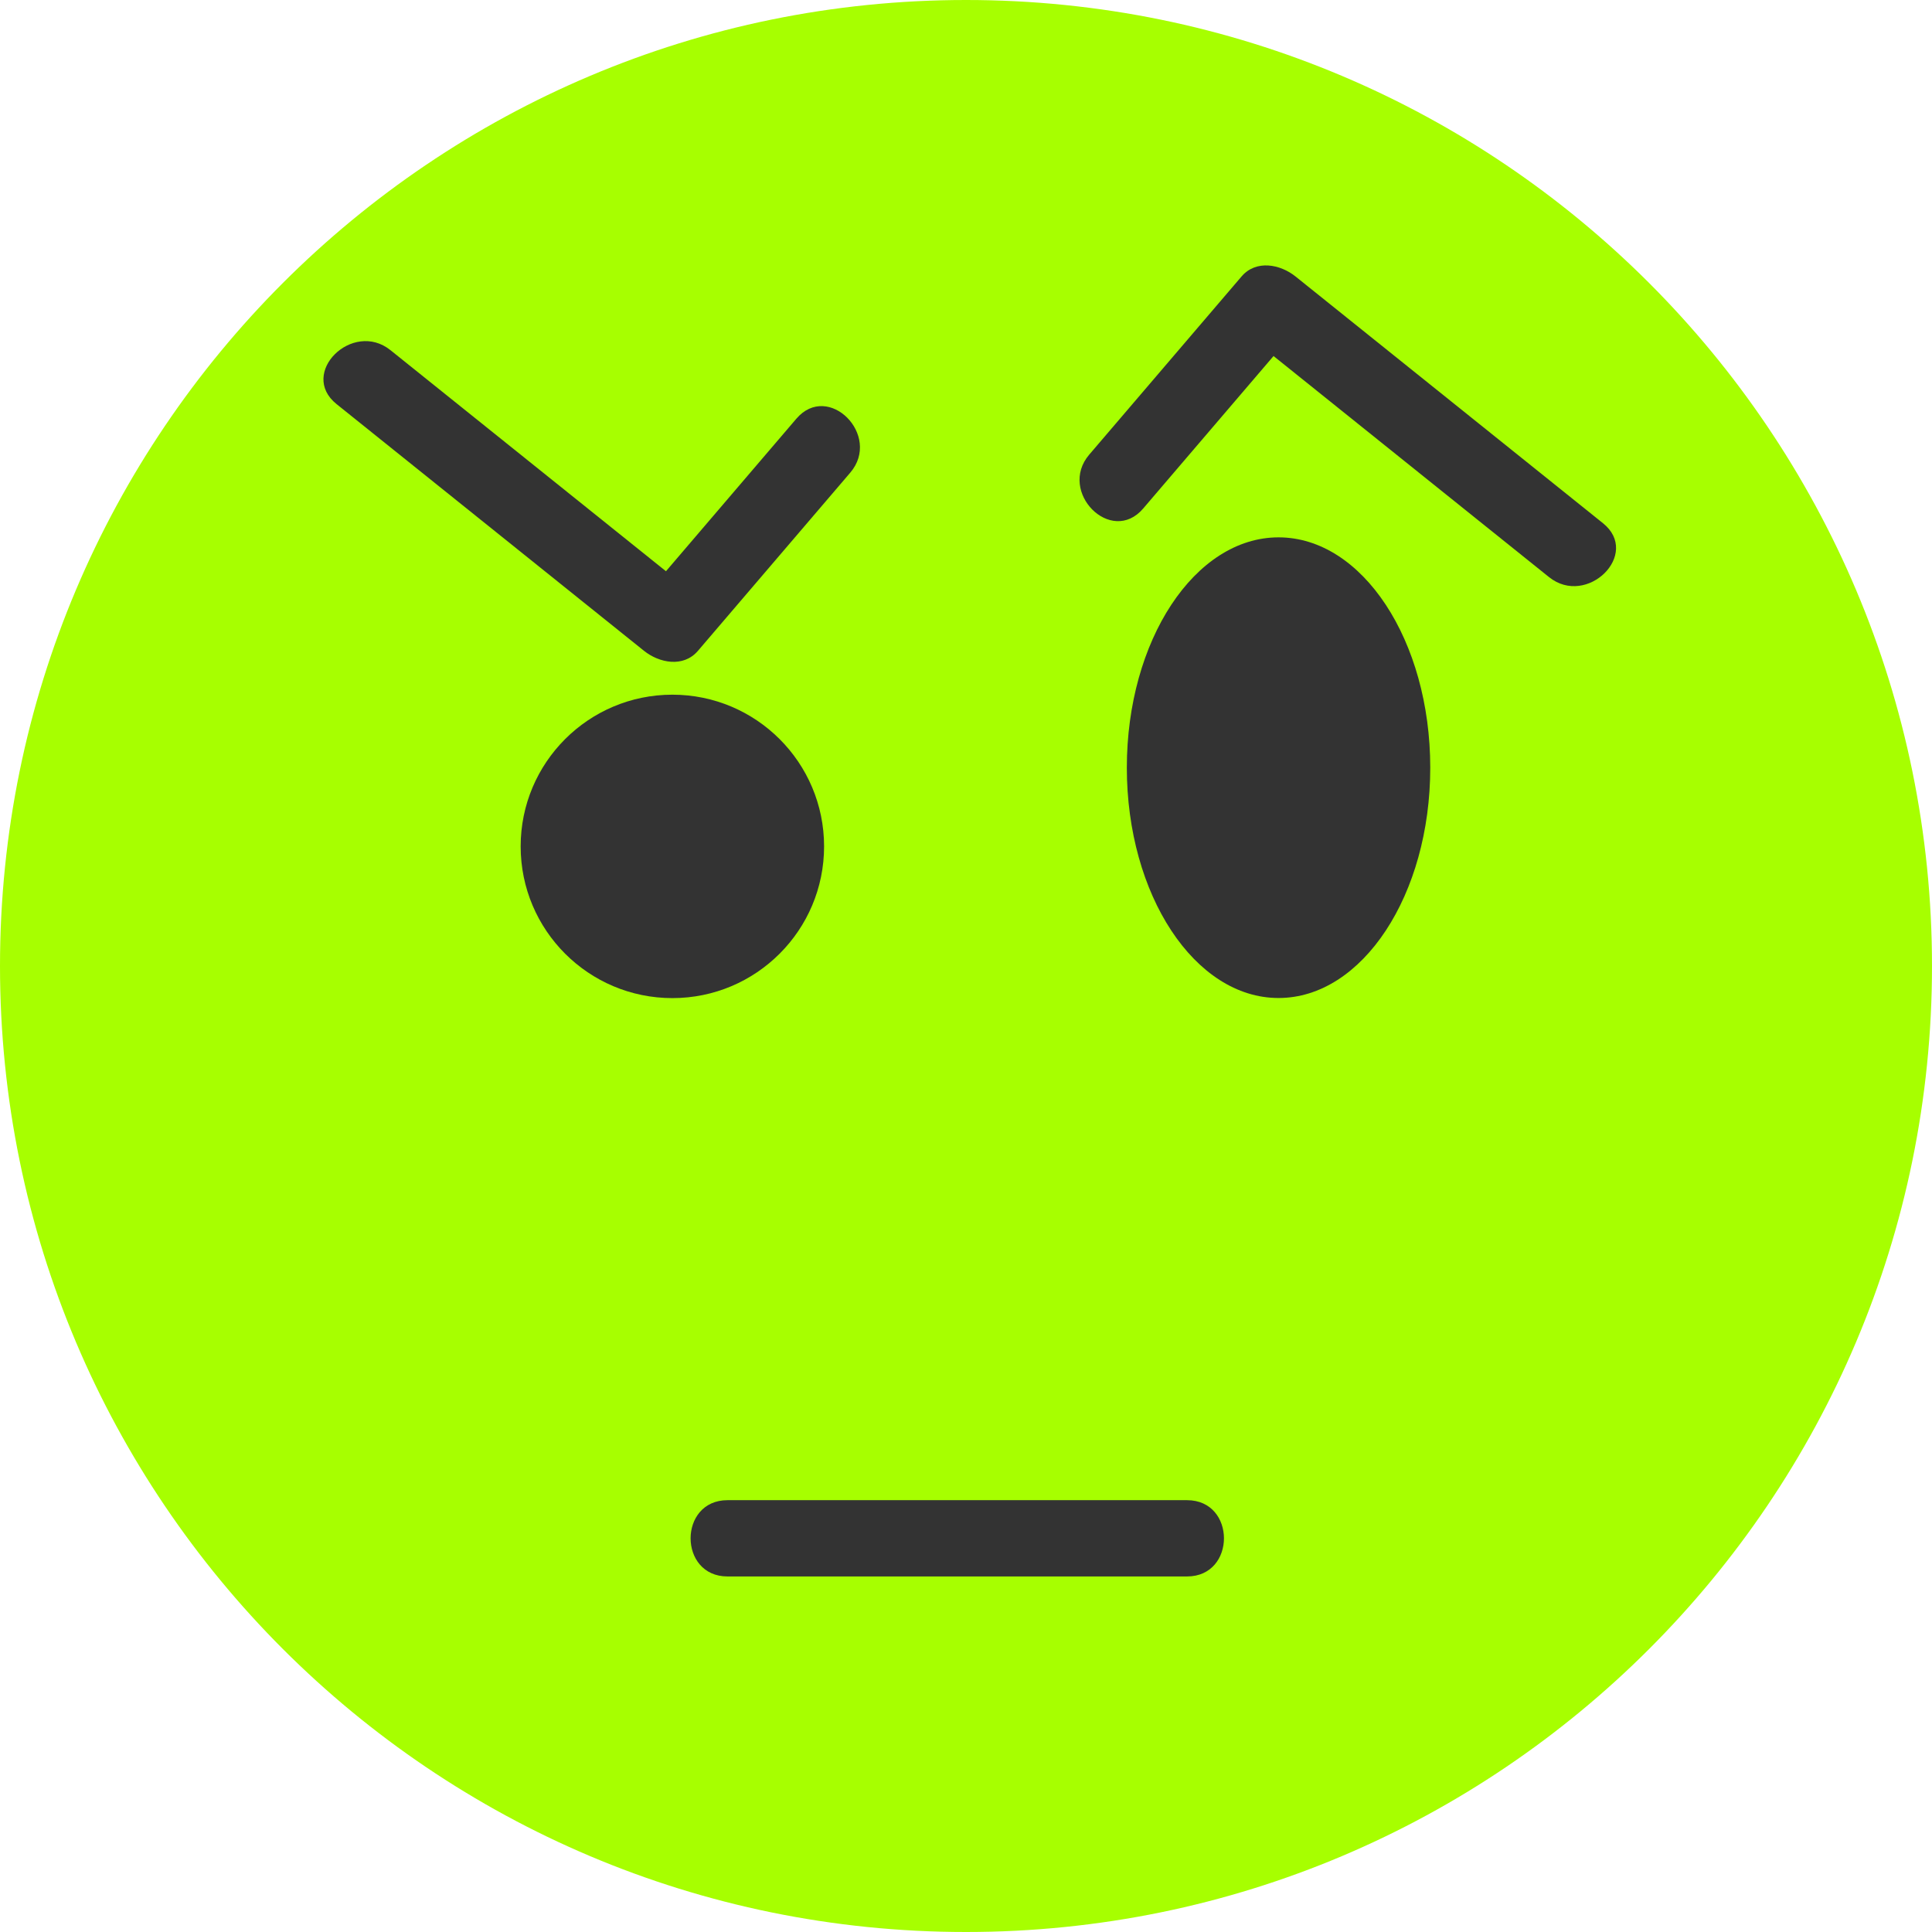
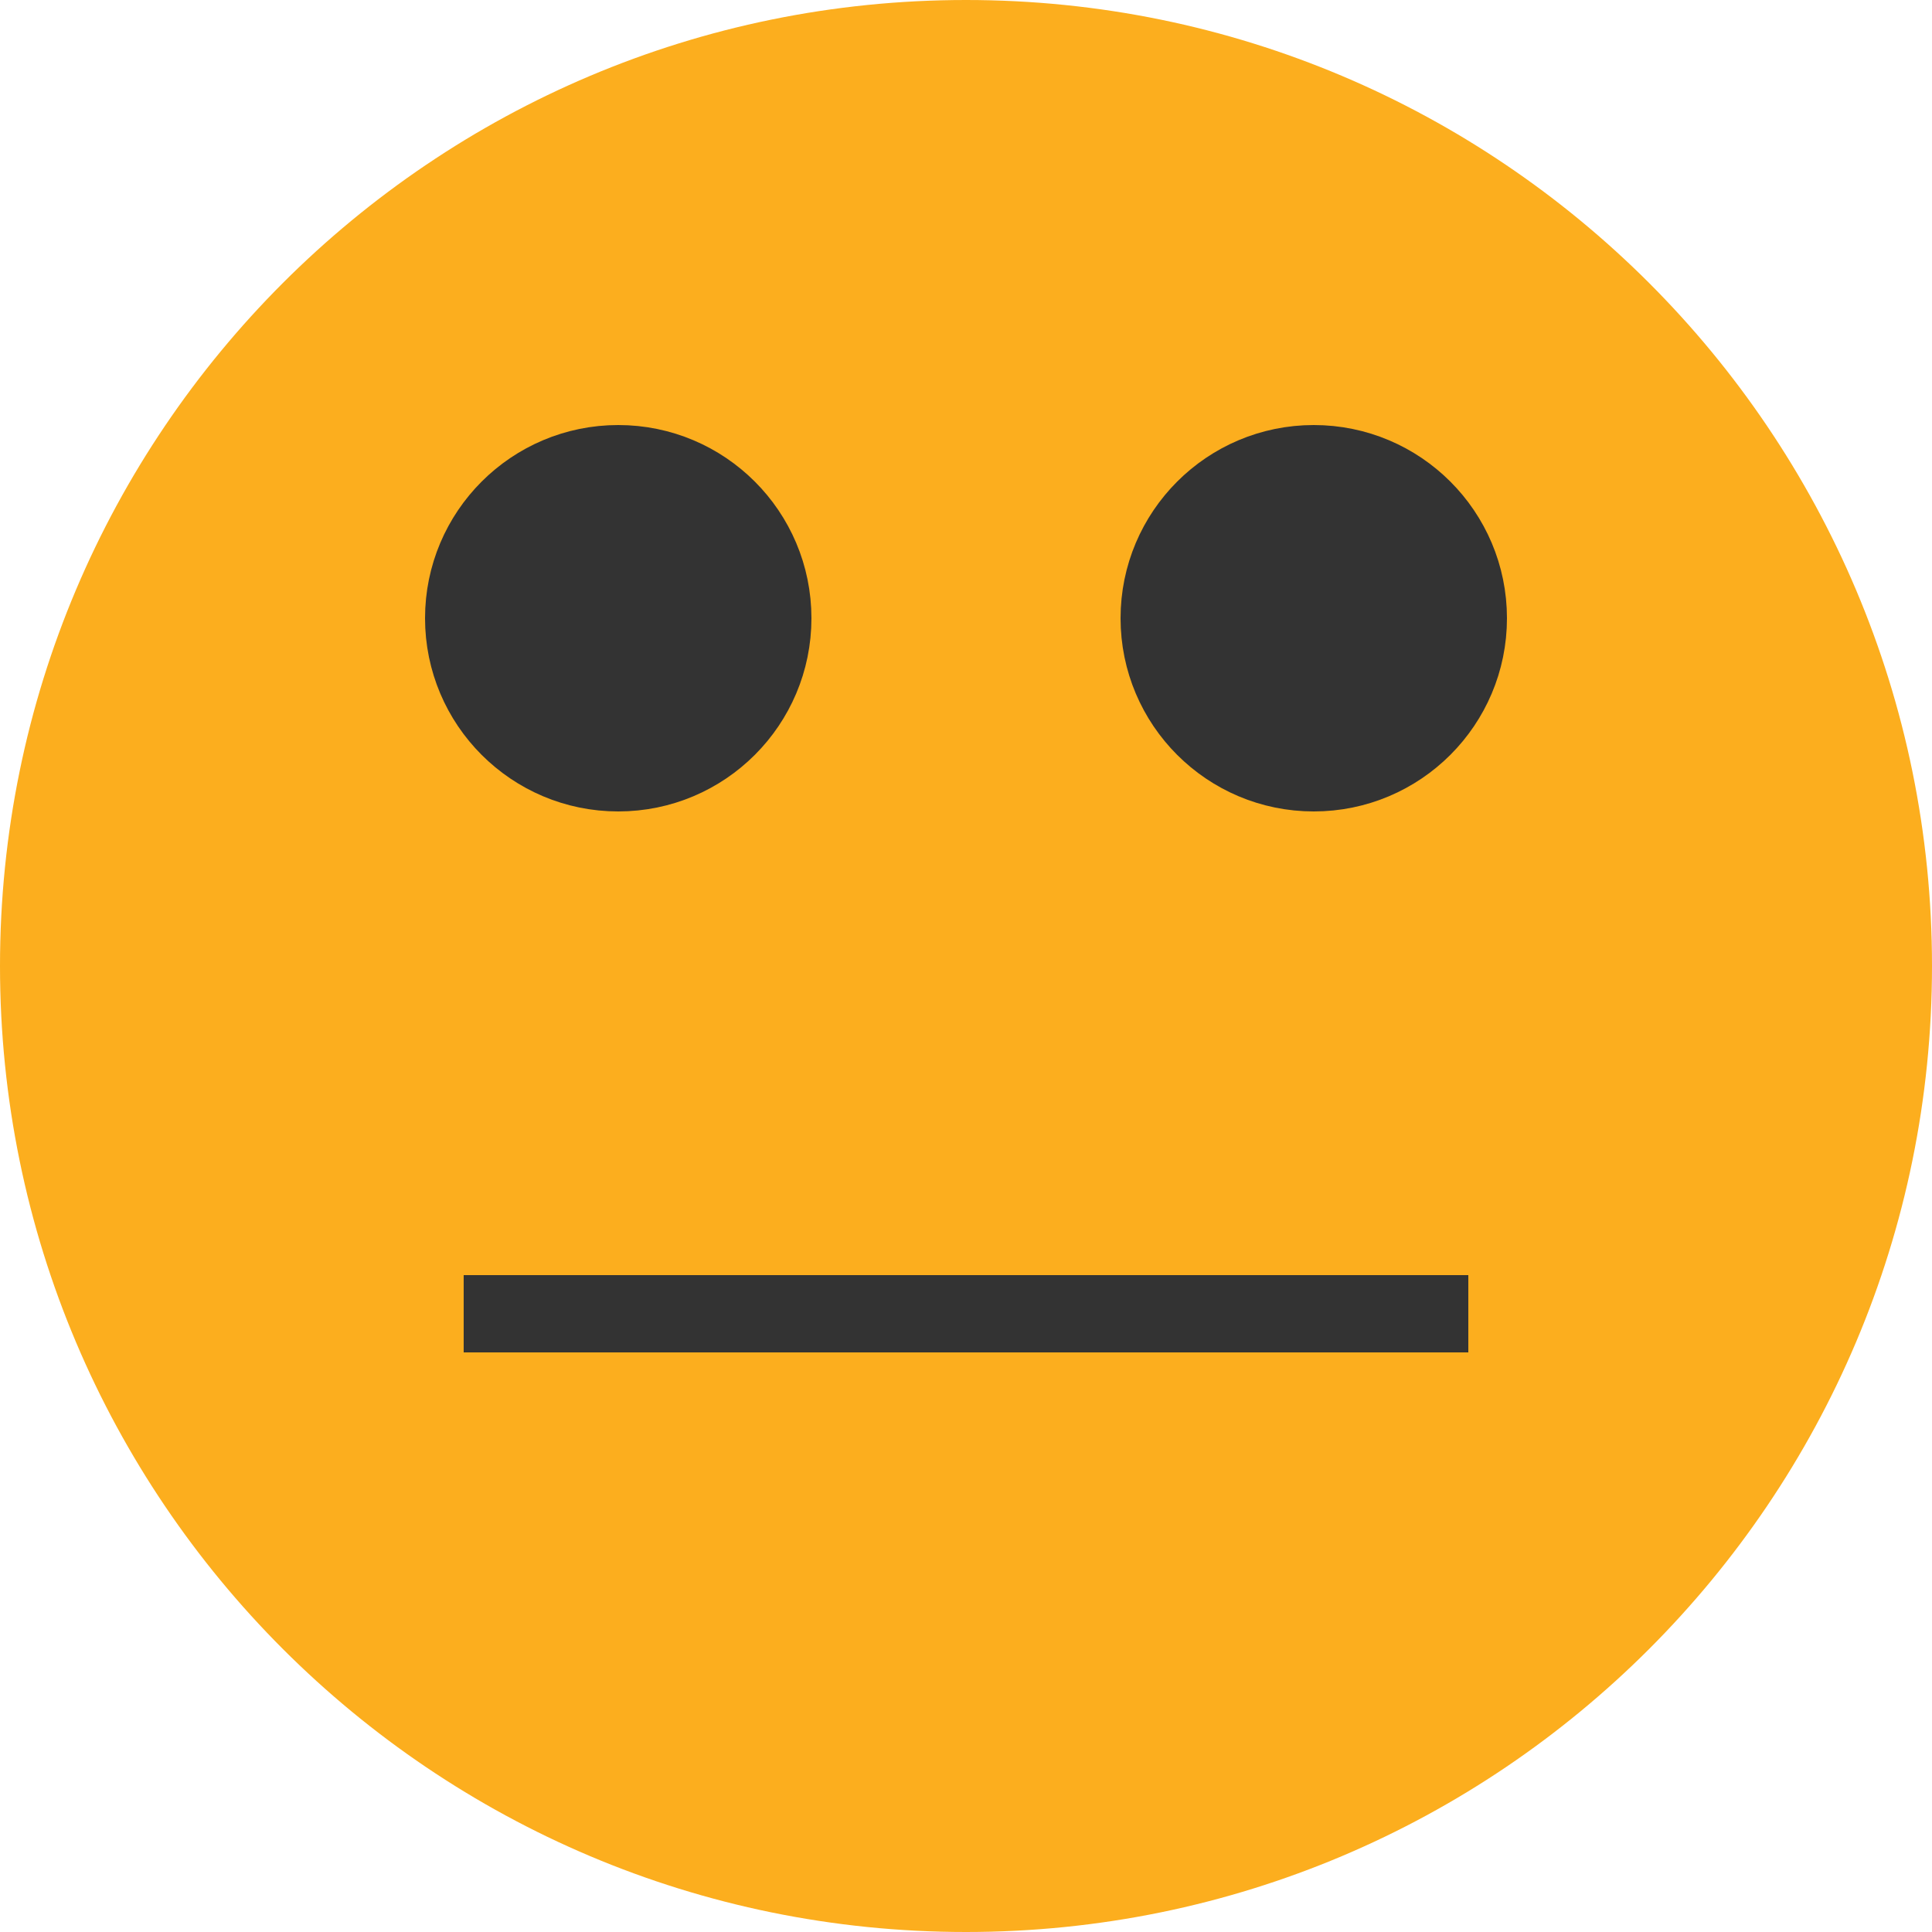
- <svg xmlns="http://www.w3.org/2000/svg" viewBox="0 0 473.94 473.94">
-   <circle cx="236.97" cy="236.97" r="236.97" fill="#a7ff00" />
-   <g fill="#333">
-     <circle cx="164.94" cy="207.63" r="37.216" />
-     <ellipse cx="313.64" cy="188.32" rx="37.216" ry="56.501" />
-     <path d="m195.35 102.72c-12.456 14.571-24.909 29.137-37.365 43.708h13.227c-25.141-20.176-50.282-40.351-75.423-60.527-9.31-7.472-22.642 5.676-13.227 13.227 25.141 20.176 50.282 40.351 75.423 60.527 3.719 2.986 9.658 4.176 13.227 0 12.456-14.571 24.909-29.137 37.365-43.708 7.794-9.115-5.373-22.414-13.227-13.227z" />
-     <path d="m280.43 124.75c12.456-14.571 24.913-29.137 37.366-43.708h-13.227c25.141 20.176 50.282 40.351 75.423 60.527 9.31 7.472 22.642-5.676 13.227-13.227-25.141-20.176-50.282-40.351-75.423-60.527-3.719-2.986-9.658-4.176-13.227 0-12.456 14.571-24.913 29.137-37.366 43.708-7.794 9.115 5.377 22.414 13.227 13.227z" />
-     <path d="m178.46 386.72h112.74c12.067 0 12.067-18.709 0-18.709h-112.74c-12.063 0-12.063 18.709 0 18.709z" />
+ <svg xmlns="http://www.w3.org/2000/svg" viewBox="0 0 500 500">
+   <circle cx="250" cy="250" r="250" fill="#FCAE1E" />
+   <g fill="#333" stroke-width="20" stroke="#333">
+     <circle cx="160" cy="160" r="40" />
+     <circle cx="340" cy="160" r="40" />
+     <line x1="120" y1="340" x2="380" y2="340" />
  </g>
</svg>
